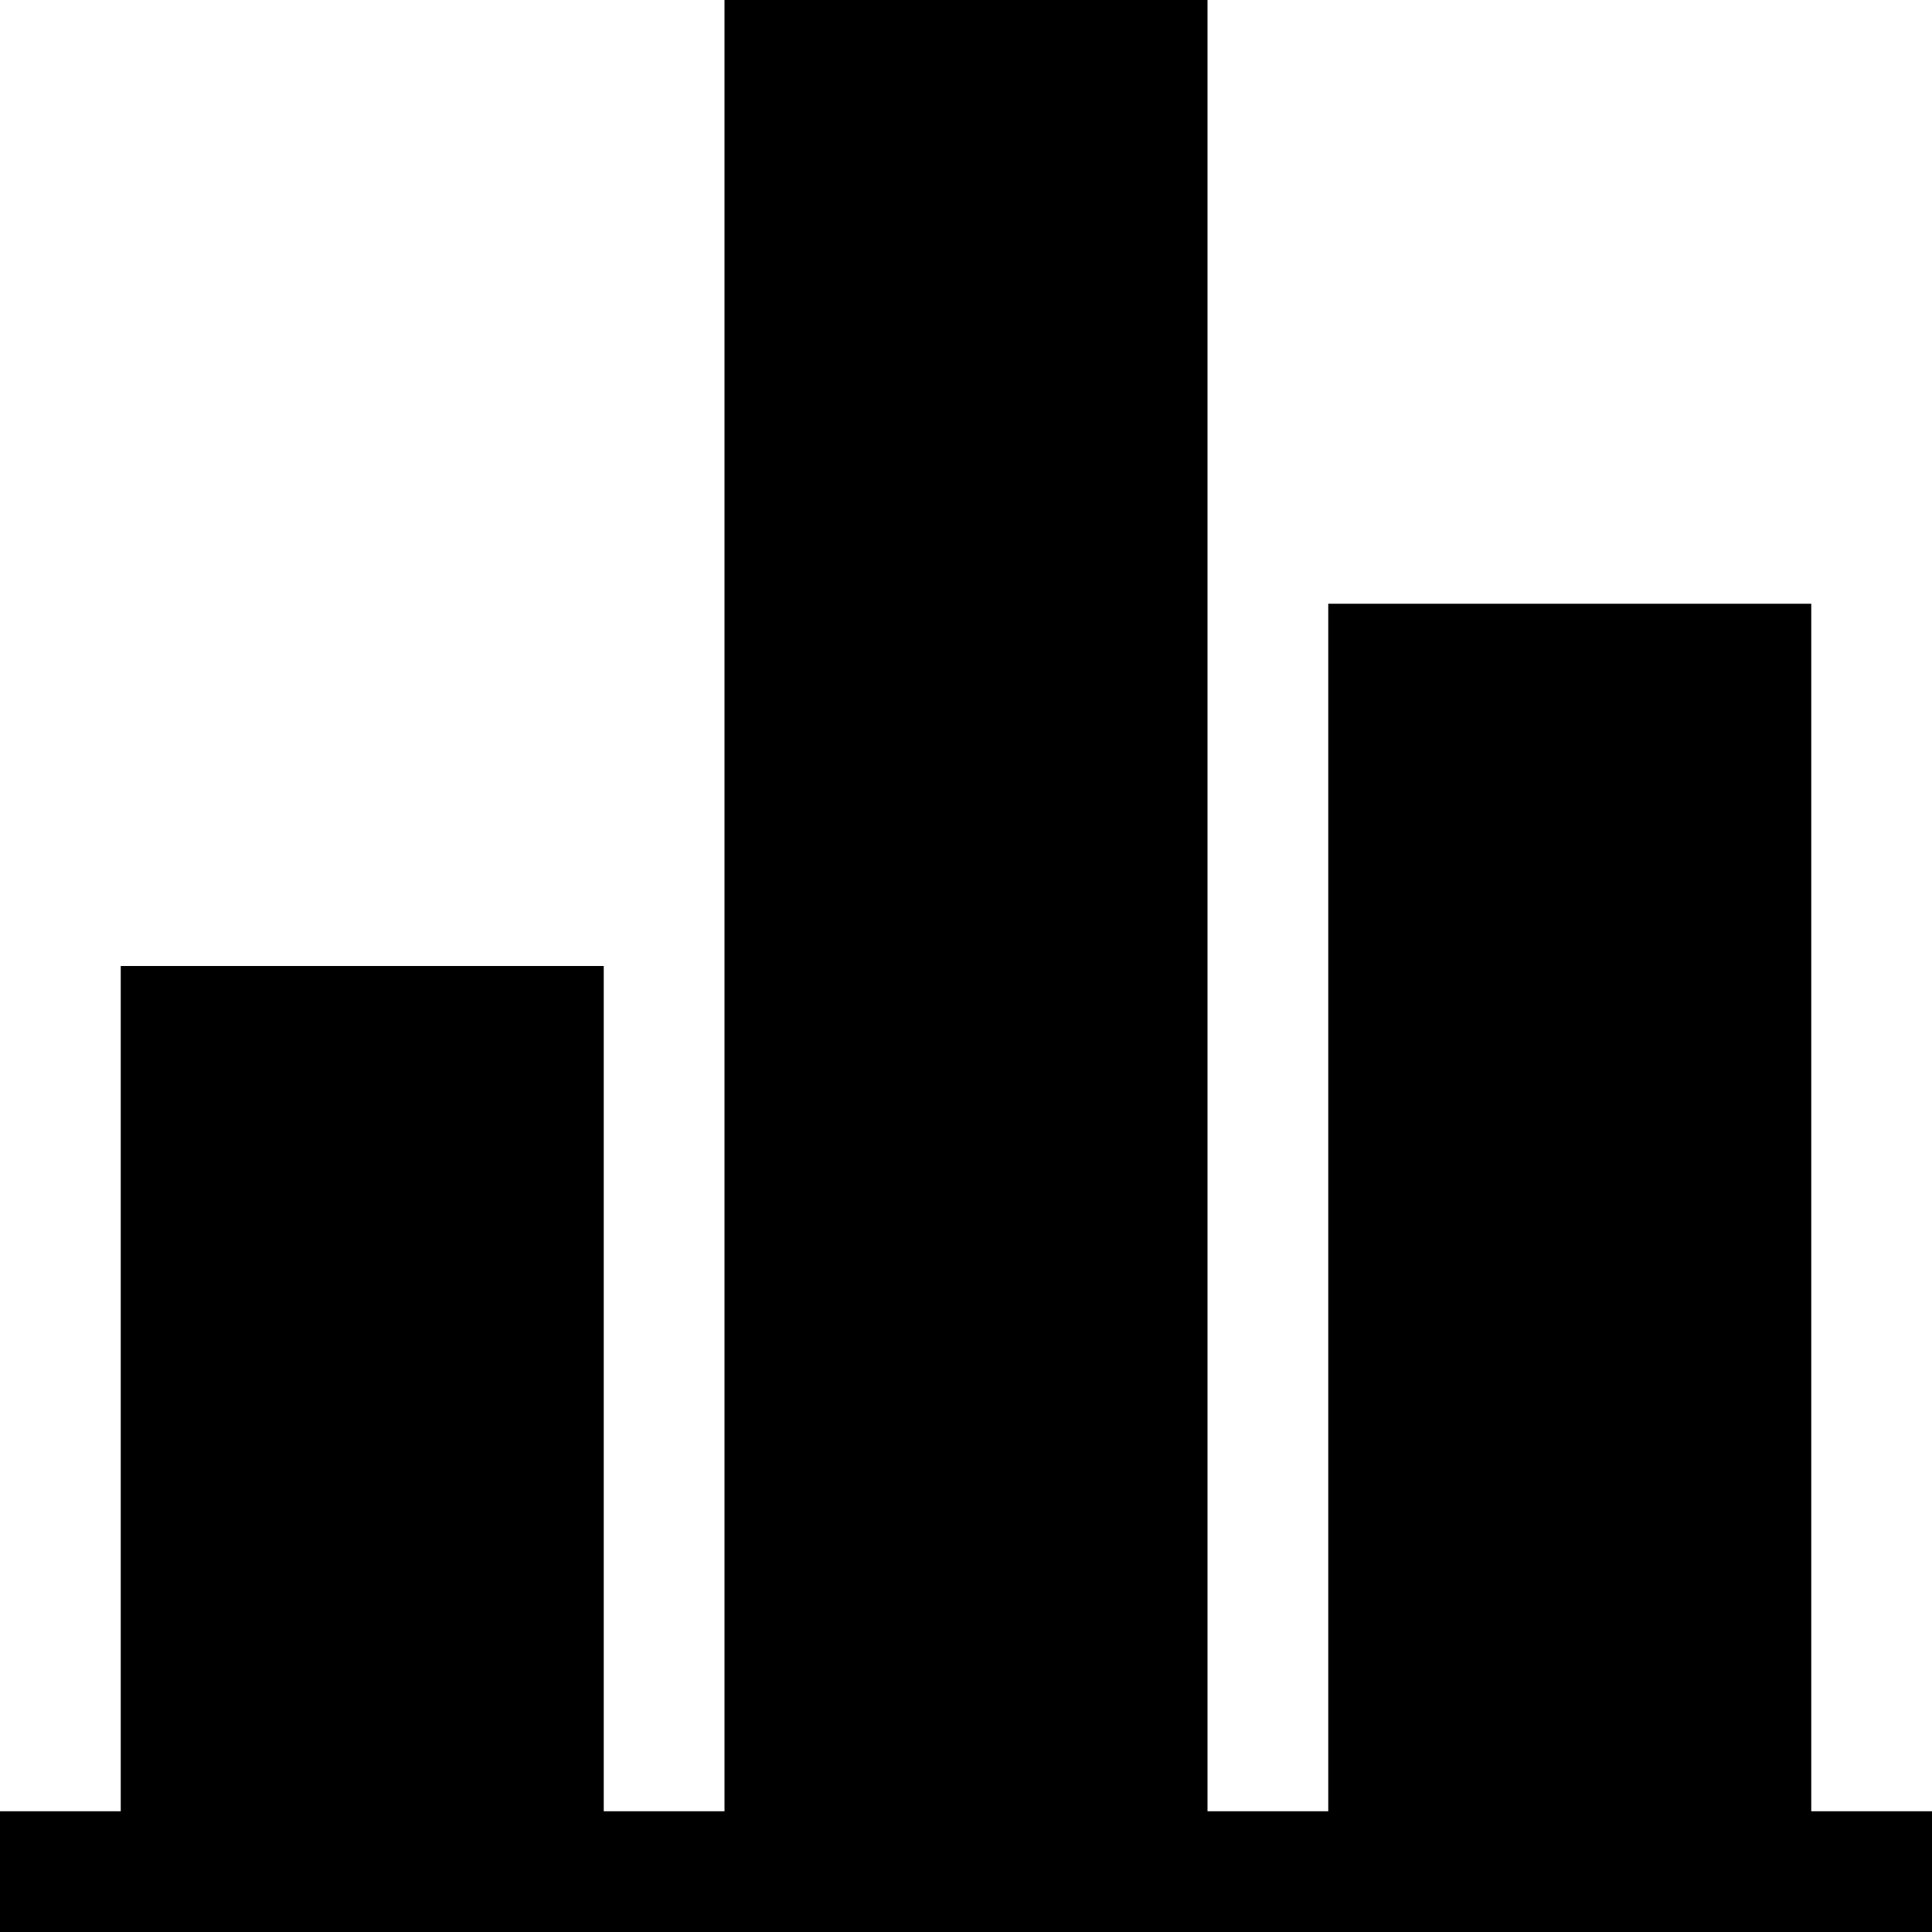
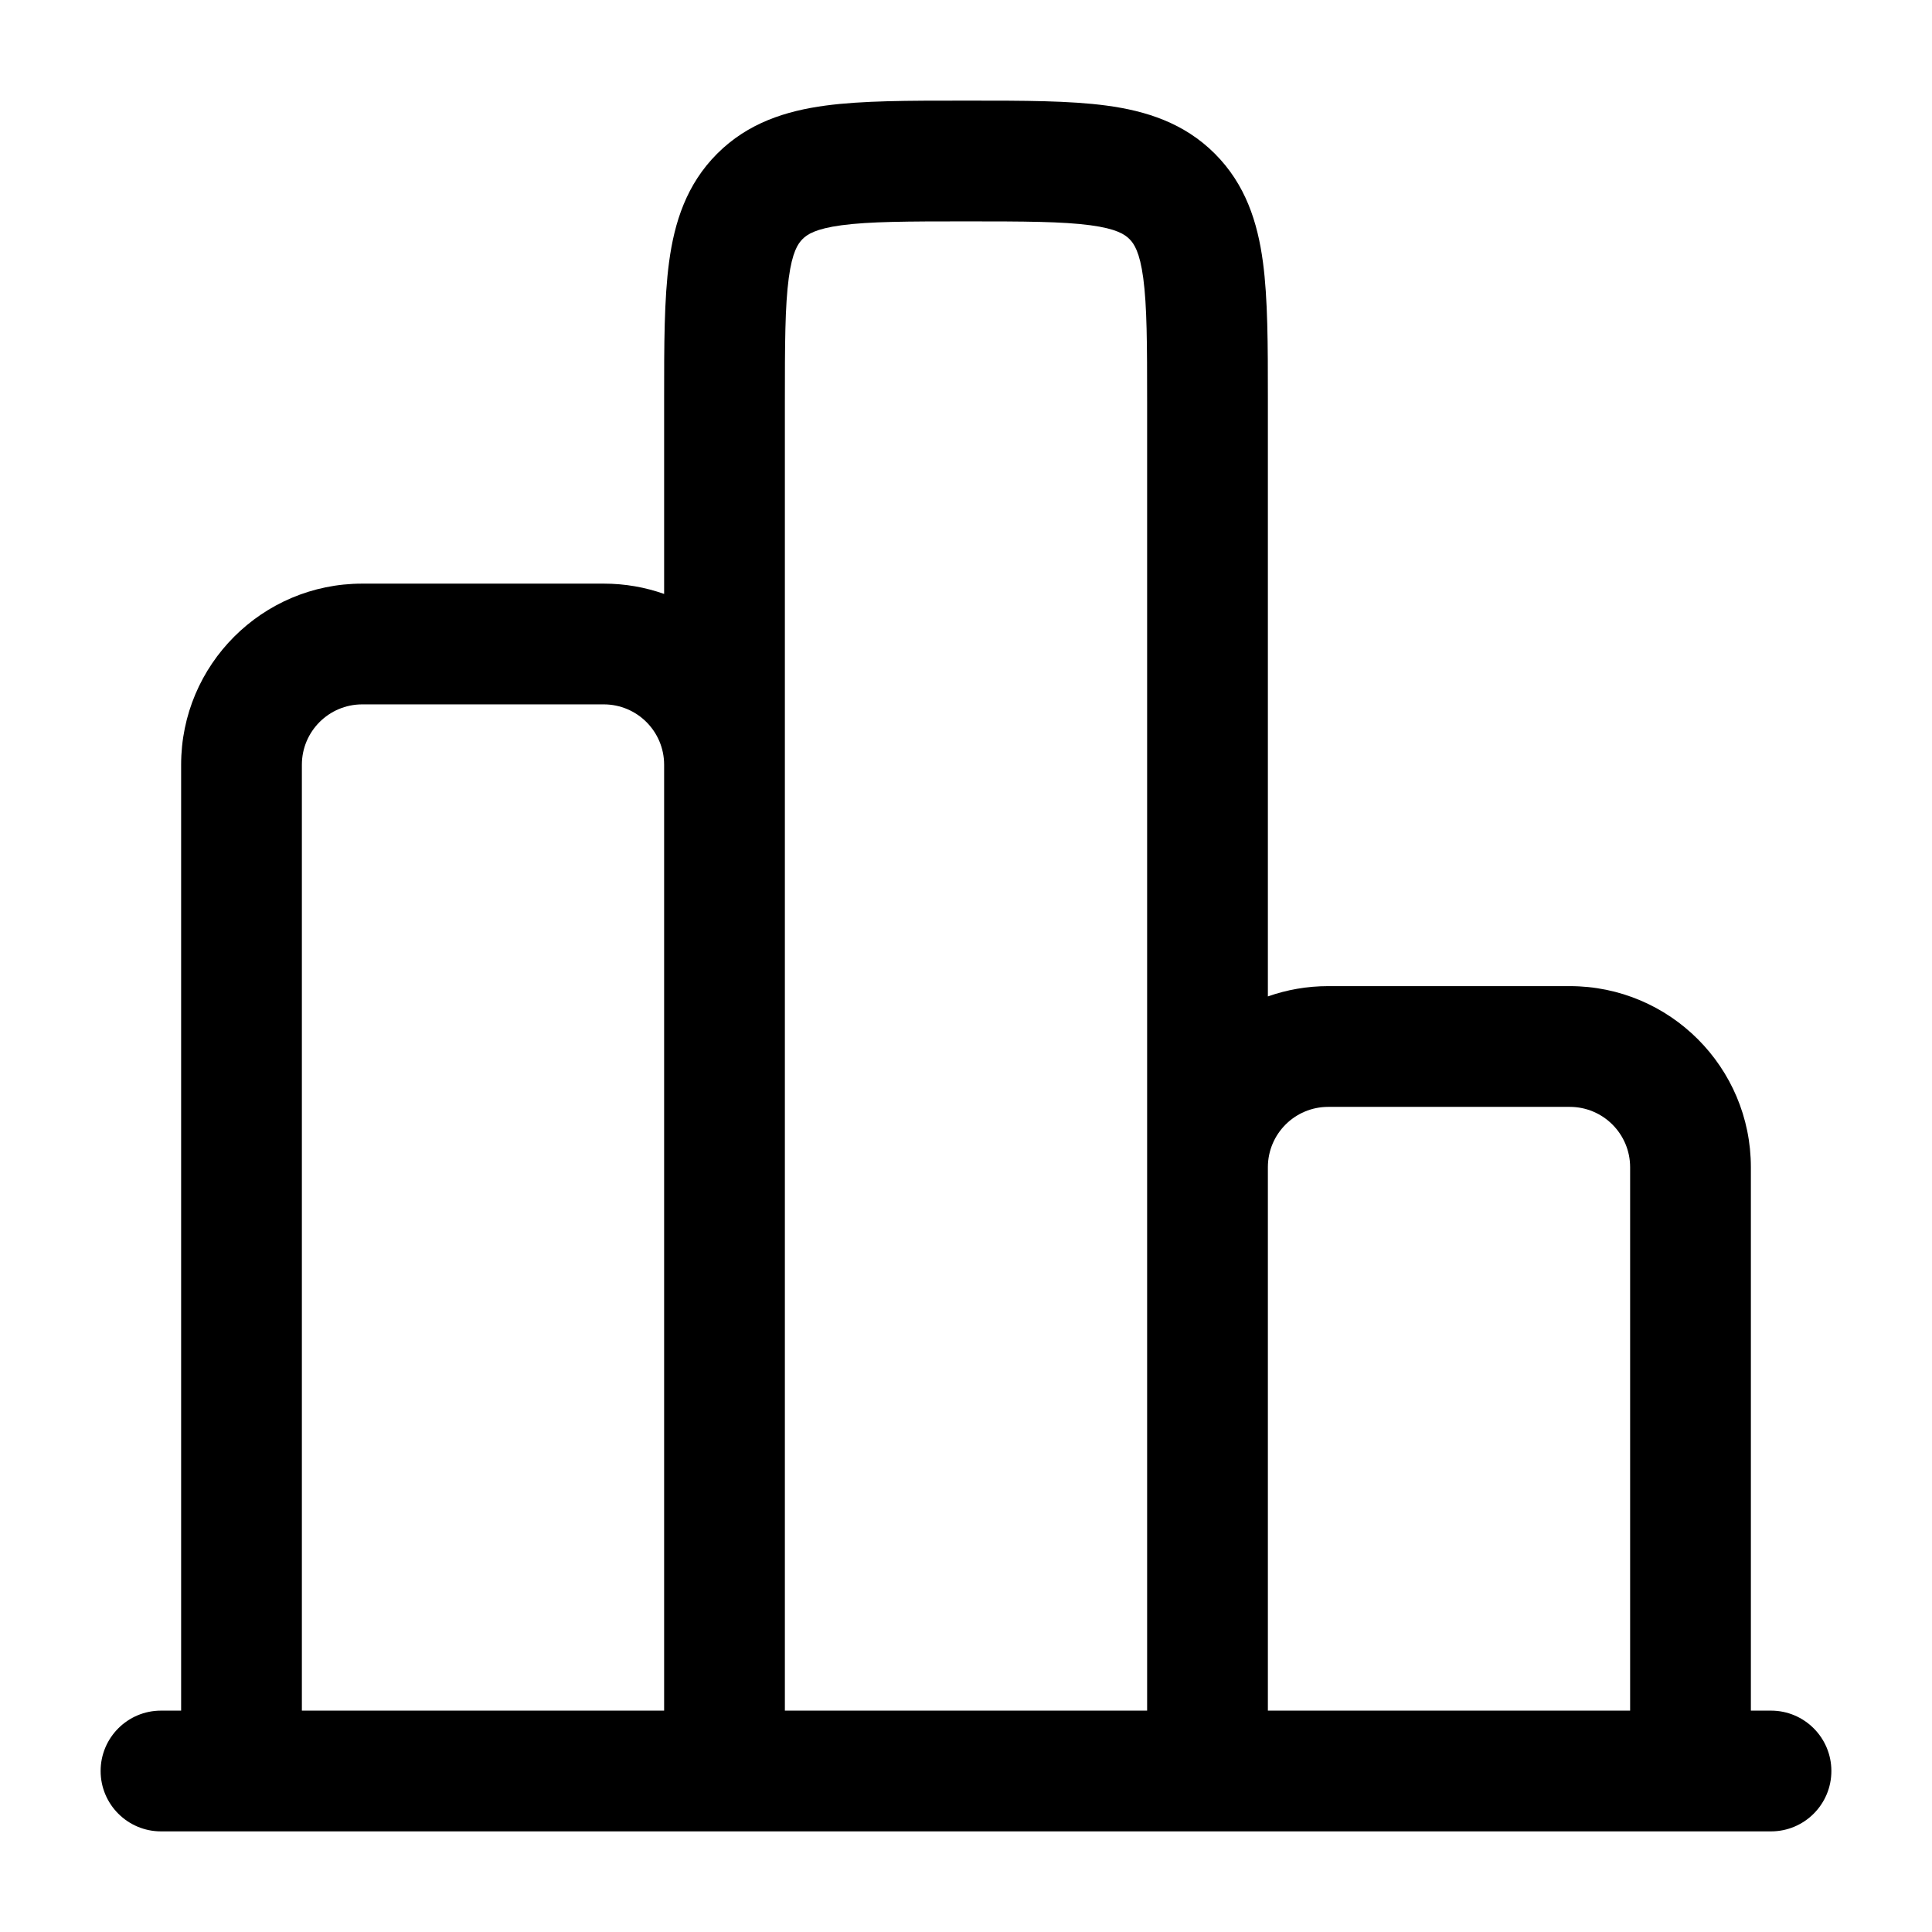
- <svg xmlns="http://www.w3.org/2000/svg" id="Layer_1_1_" style="enable-background:new 0 0 16 16;" version="1.1" viewBox="0 0 16 16" xml:space="preserve">
-   <polygon points="15,5 11,5 11,15 10,15 10,0 6,0 6,15 5,15 5,8 1,8 1,15 0,15 0,16 1,16 5,16 6,16 10,16 11,16 15,16 16,16 16,15   15,15 " />
+ <svg xmlns="http://www.w3.org/2000/svg" version="1.1" width="1024" height="1024" viewBox="0 0 1024 1024">
+   <g id="icomoon-ignore">
+ </g>
+   <path d="M514.108 53.333c28.365-0.001 52.809-0.003 72.38 2.629 20.979 2.82 41.084 9.18 57.395 25.489 16.307 16.309 22.669 36.416 25.489 57.393 2.633 19.573 2.628 44.015 2.628 72.383v316.901c10.010-3.537 20.779-5.461 32-5.461h128c53.018 0 96 42.982 96 96v288h10.667c17.673 0 32 14.327 32 32s-14.327 32-32 32h-853.333c-17.673 0-32-14.327-32-32s14.327-32 32-32h10.667v-501.333c0-53.019 42.981-96 96-96h128c11.22 0 21.991 1.925 32 5.463v-103.569c-0.002-28.367-0.003-52.81 2.629-72.383 2.82-20.977 9.18-41.084 25.489-57.393s36.416-22.669 57.395-25.489c19.571-2.631 44.015-2.63 72.38-2.629h4.215zM864 906.667v-288c0-17.673-14.327-32-32-32h-128c-17.673 0-32 14.327-32 32v288h192zM608 906.667v-693.333c0-31.075-0.068-51.162-2.057-65.962-1.869-13.879-4.881-18.23-7.317-20.666s-6.784-5.449-20.663-7.315c-14.801-1.99-34.889-2.057-65.963-2.057s-51.162 0.068-65.963 2.057c-13.879 1.866-18.227 4.879-20.665 7.315-2.436 2.436-5.449 6.786-7.315 20.666-1.99 14.8-2.058 34.887-2.058 65.962v693.333h192zM352 906.667v-501.333c0-17.673-14.327-32-32-32h-128c-17.673 0-32 14.327-32 32v501.333h192z" />
</svg>
